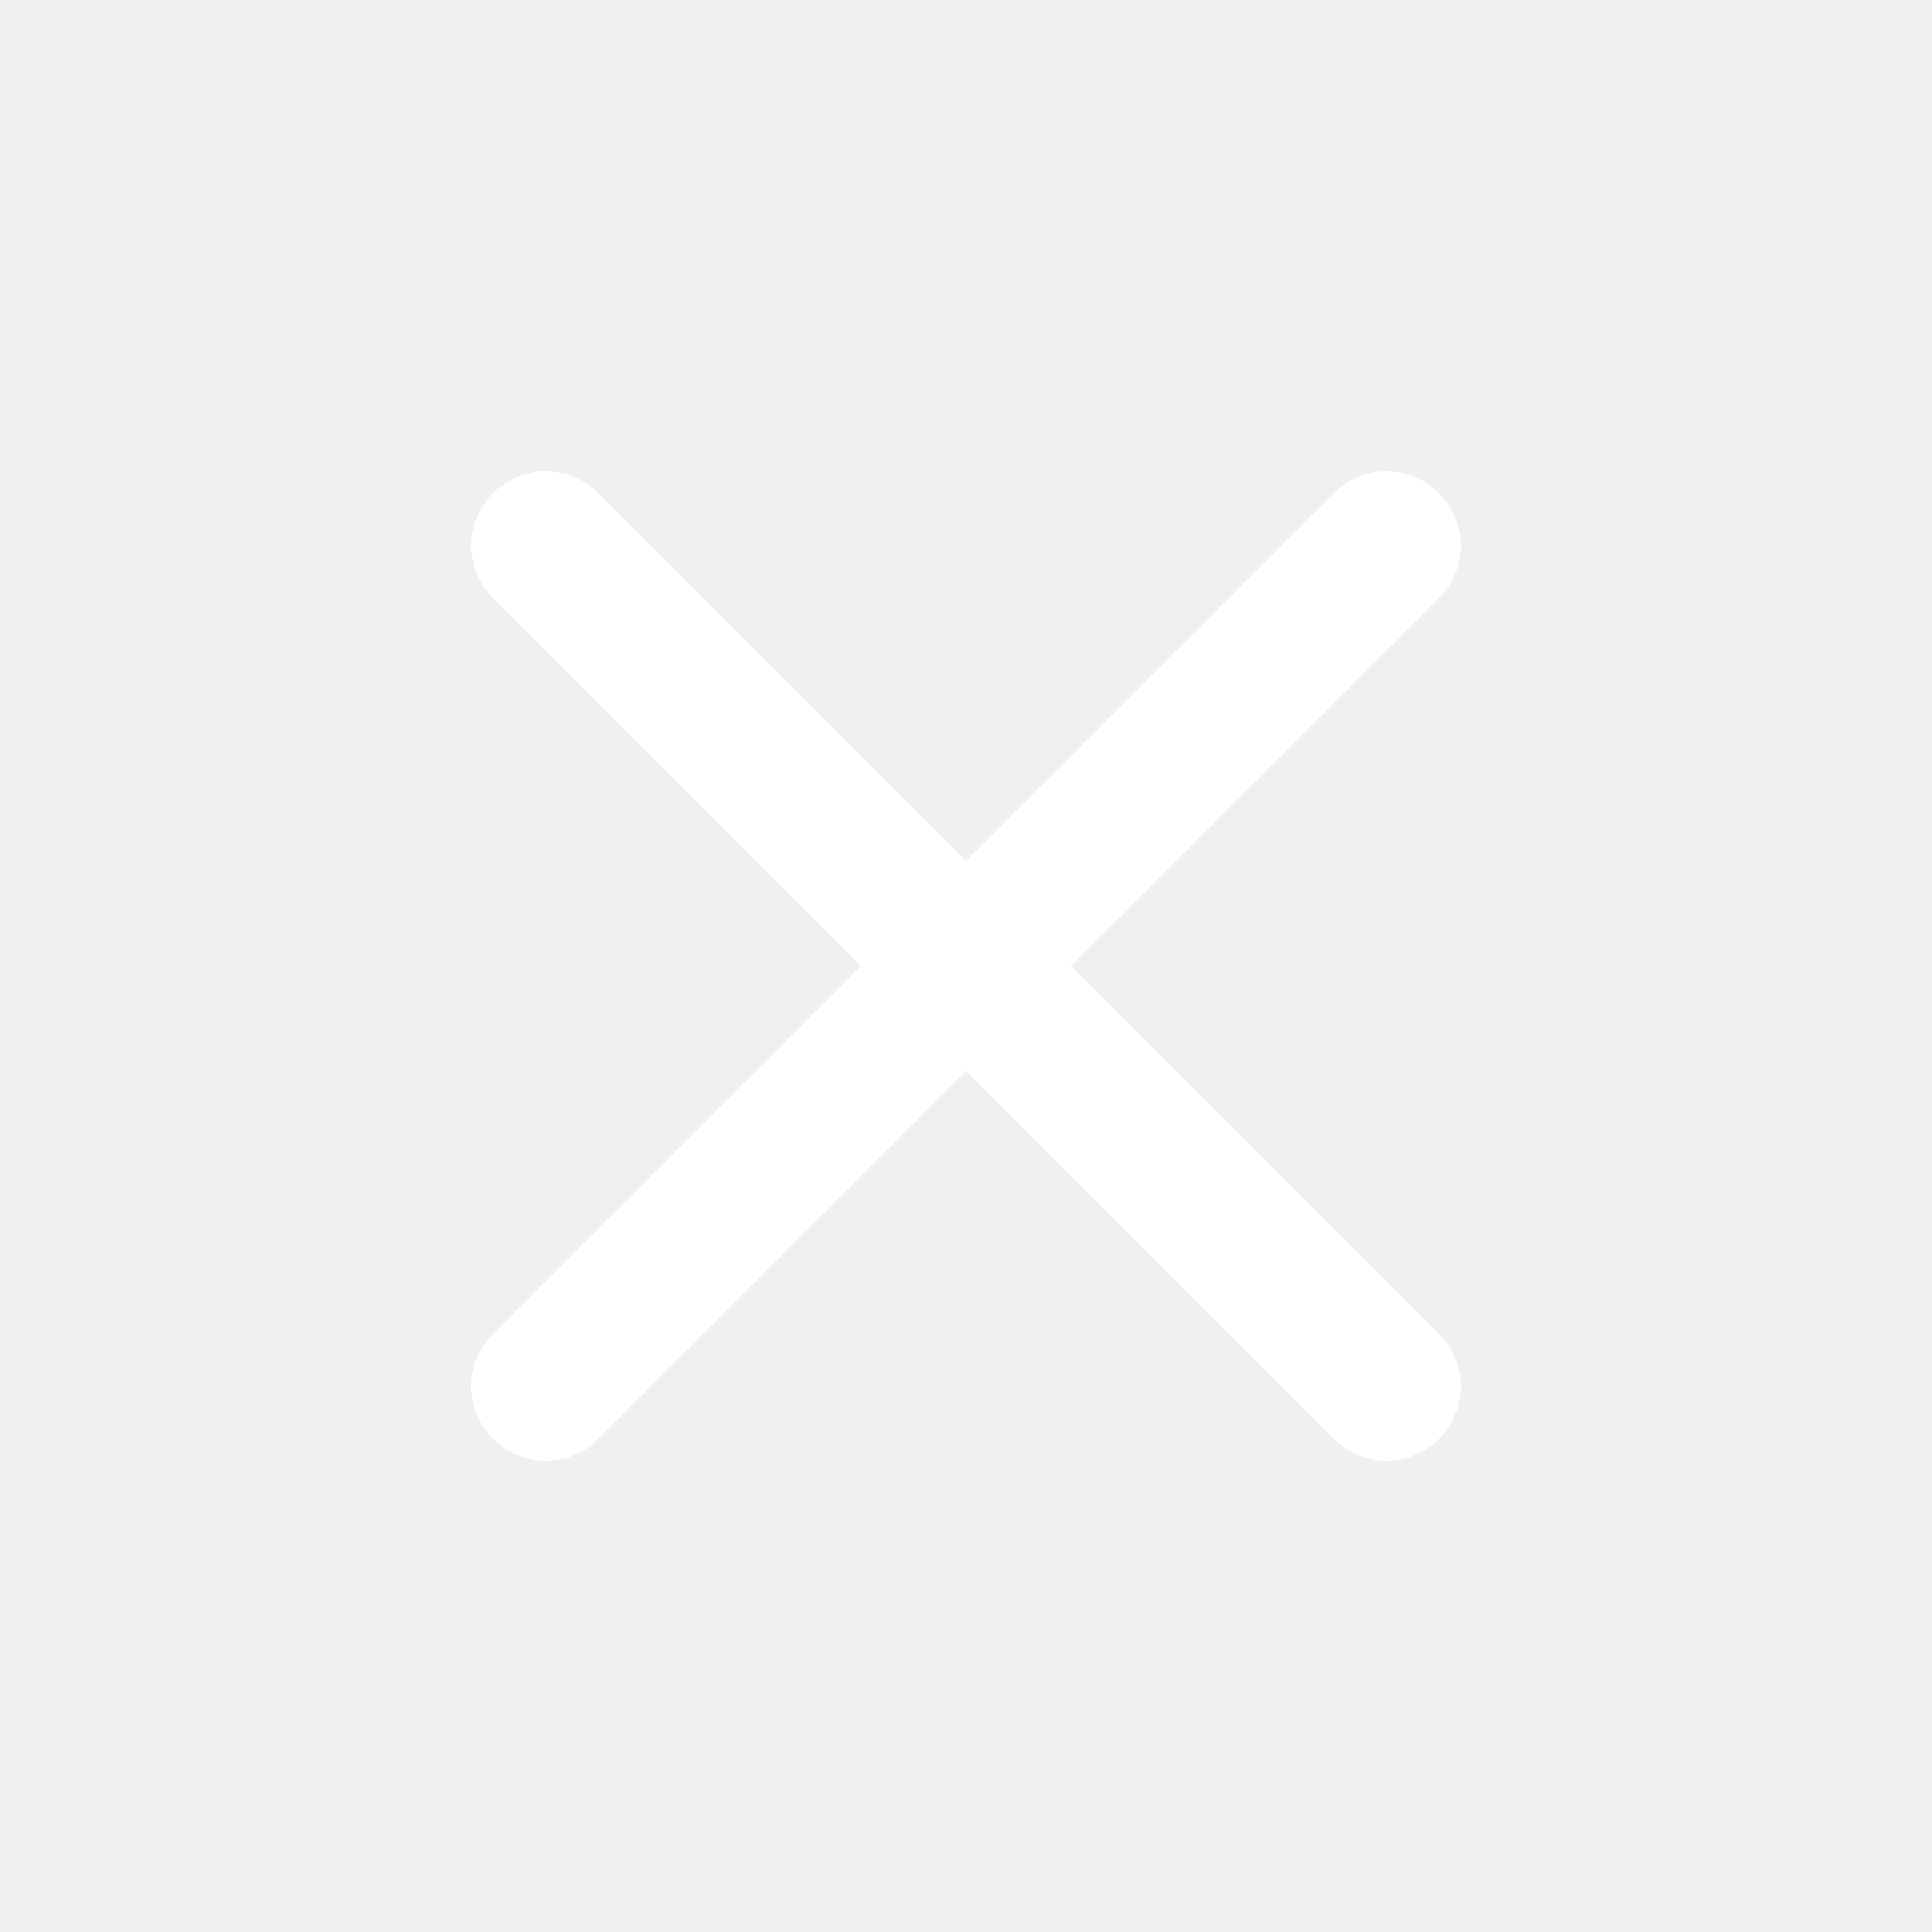
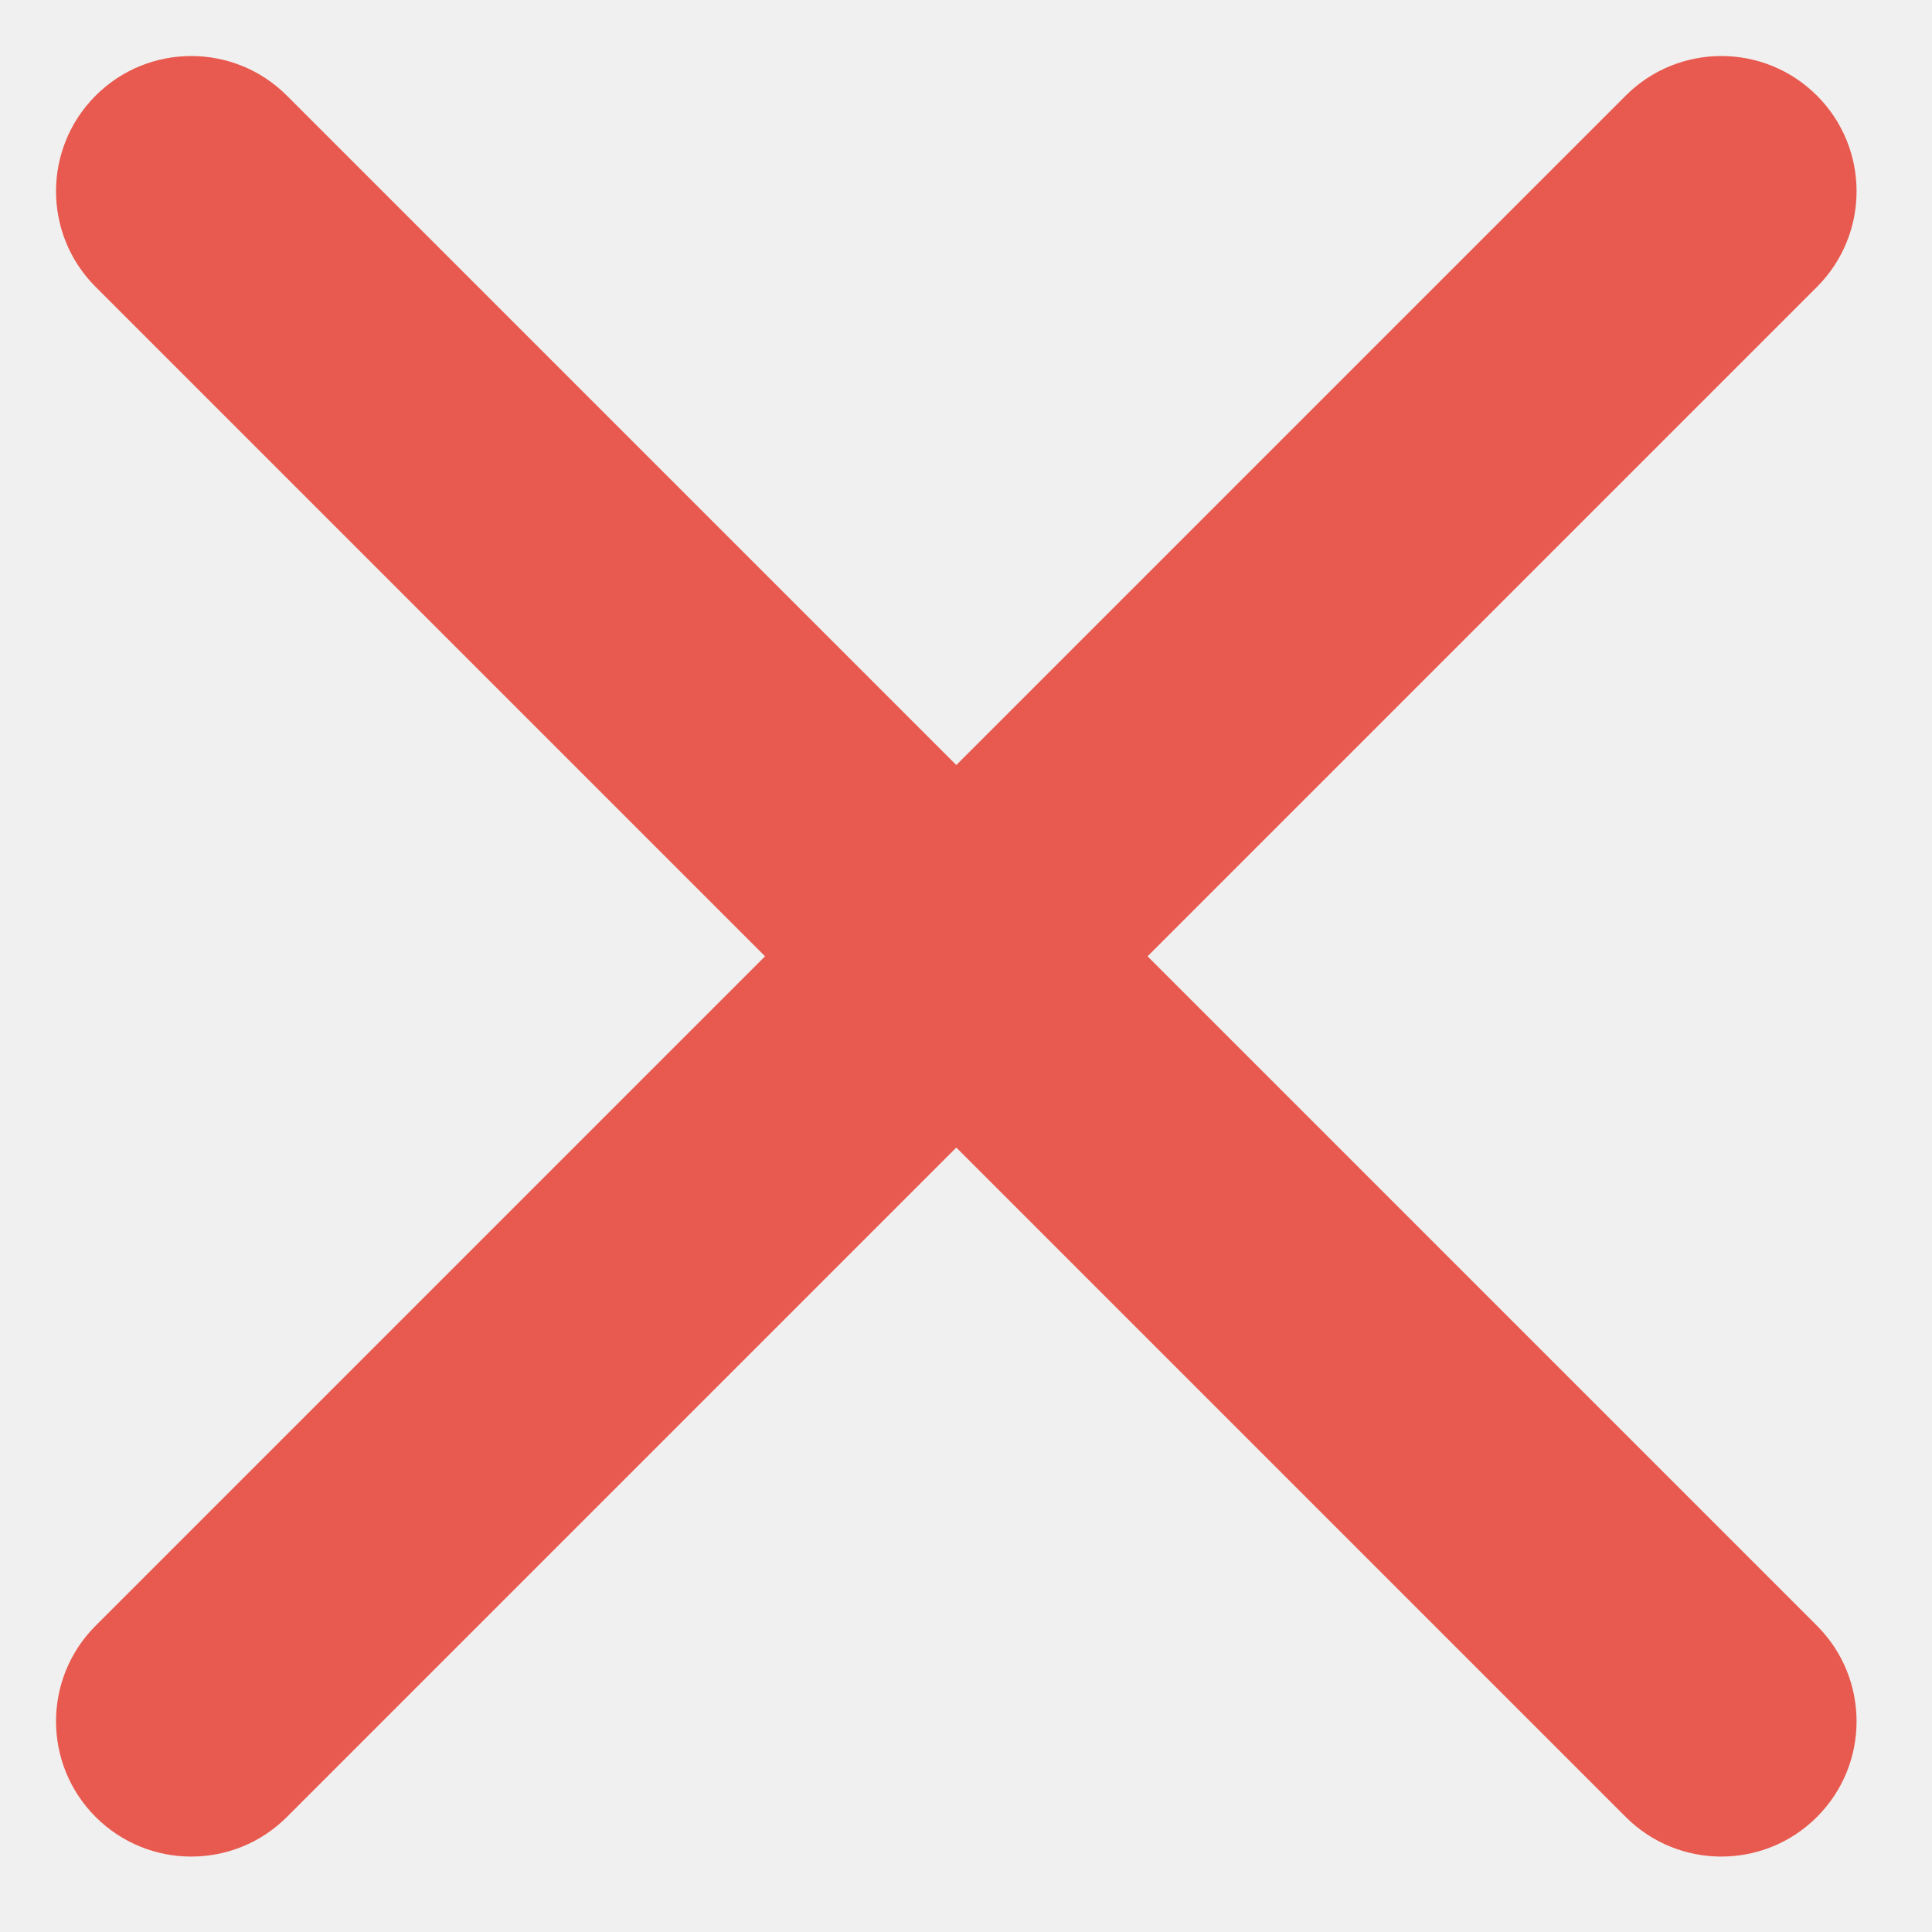
- <svg xmlns="http://www.w3.org/2000/svg" width="91" height="91" viewBox="0 0 91 91" fill="none">
-   <rect x="65.299" y="20.751" width="7" height="63" rx="3.5" transform="rotate(45 65.299 20.7513)" fill="white" />
-   <rect x="20.751" y="25.701" width="7" height="63" rx="3.5" transform="rotate(-45 20.7512 25.701)" fill="white" />
+ <svg xmlns="http://www.w3.org/2000/svg" width="50" height="50" viewBox="0 0 50 50" fill="none">
+   <rect x="44.548" width="7" height="63" rx="3.5" transform="rotate(45 44.5477 0)" fill="#E85A4F" />
+   <rect y="4.95" width="7" height="63" rx="3.5" transform="rotate(-45 0 4.94983)" fill="#E85A4F" />
</svg>
